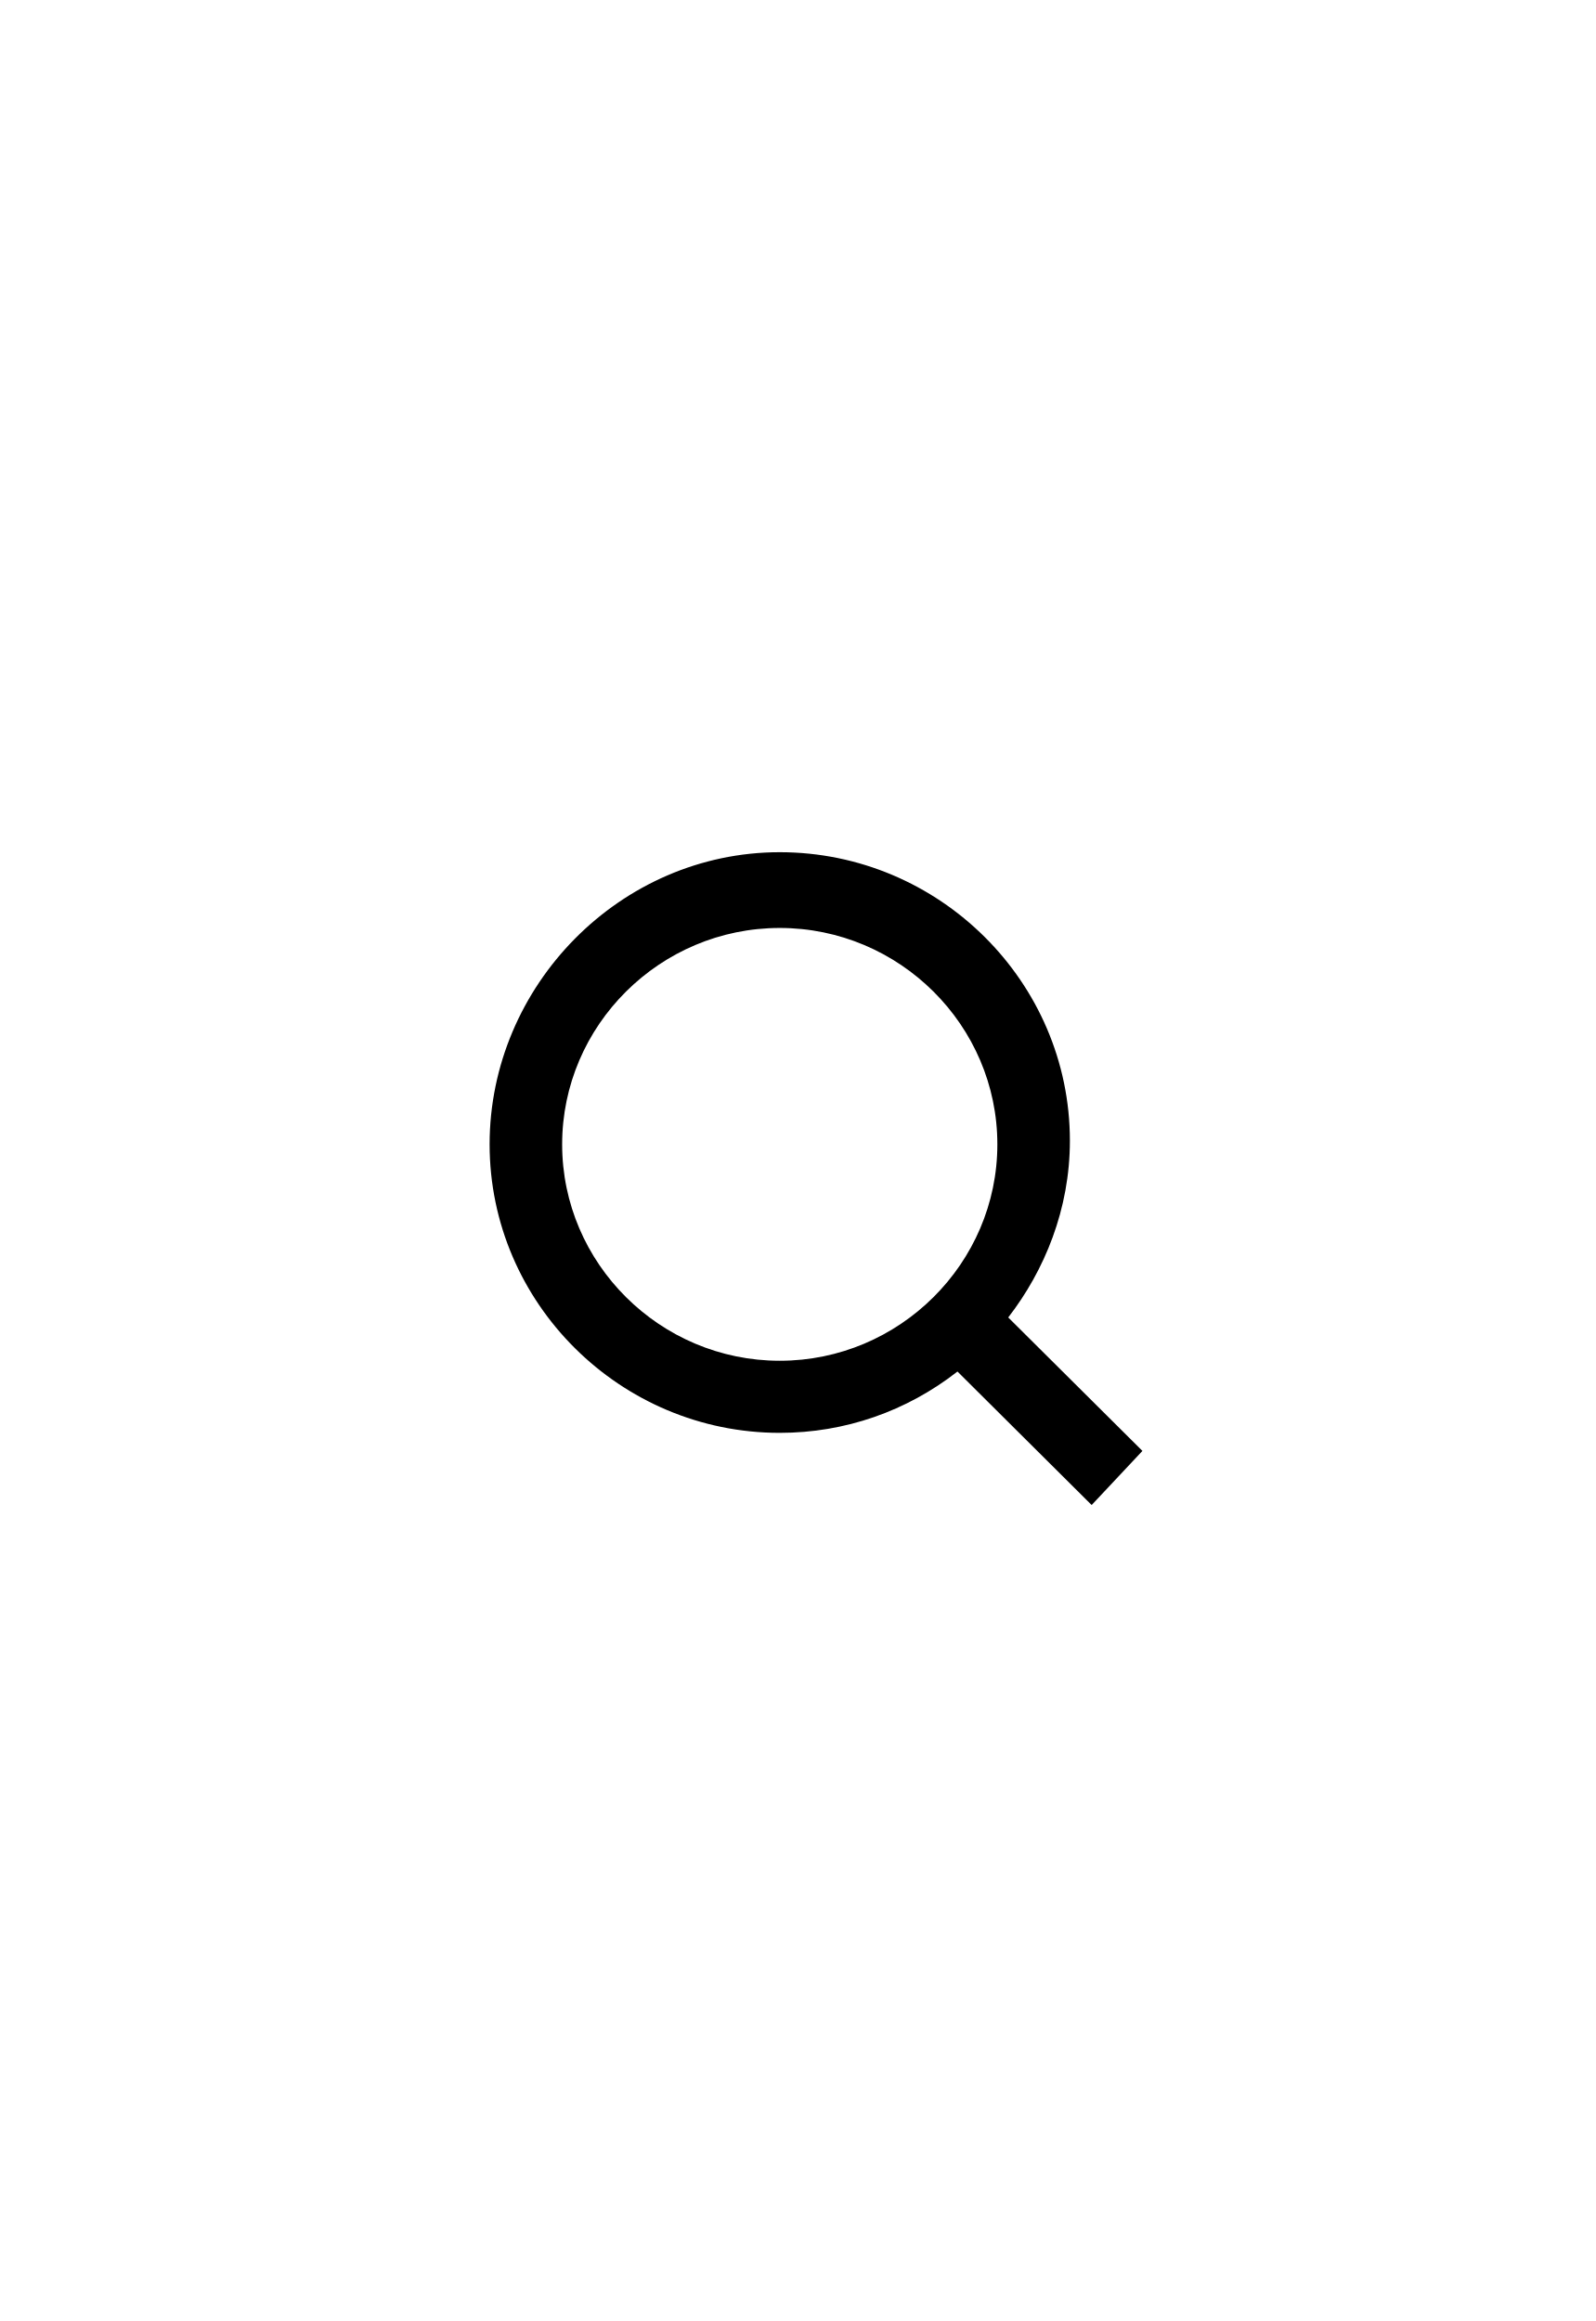
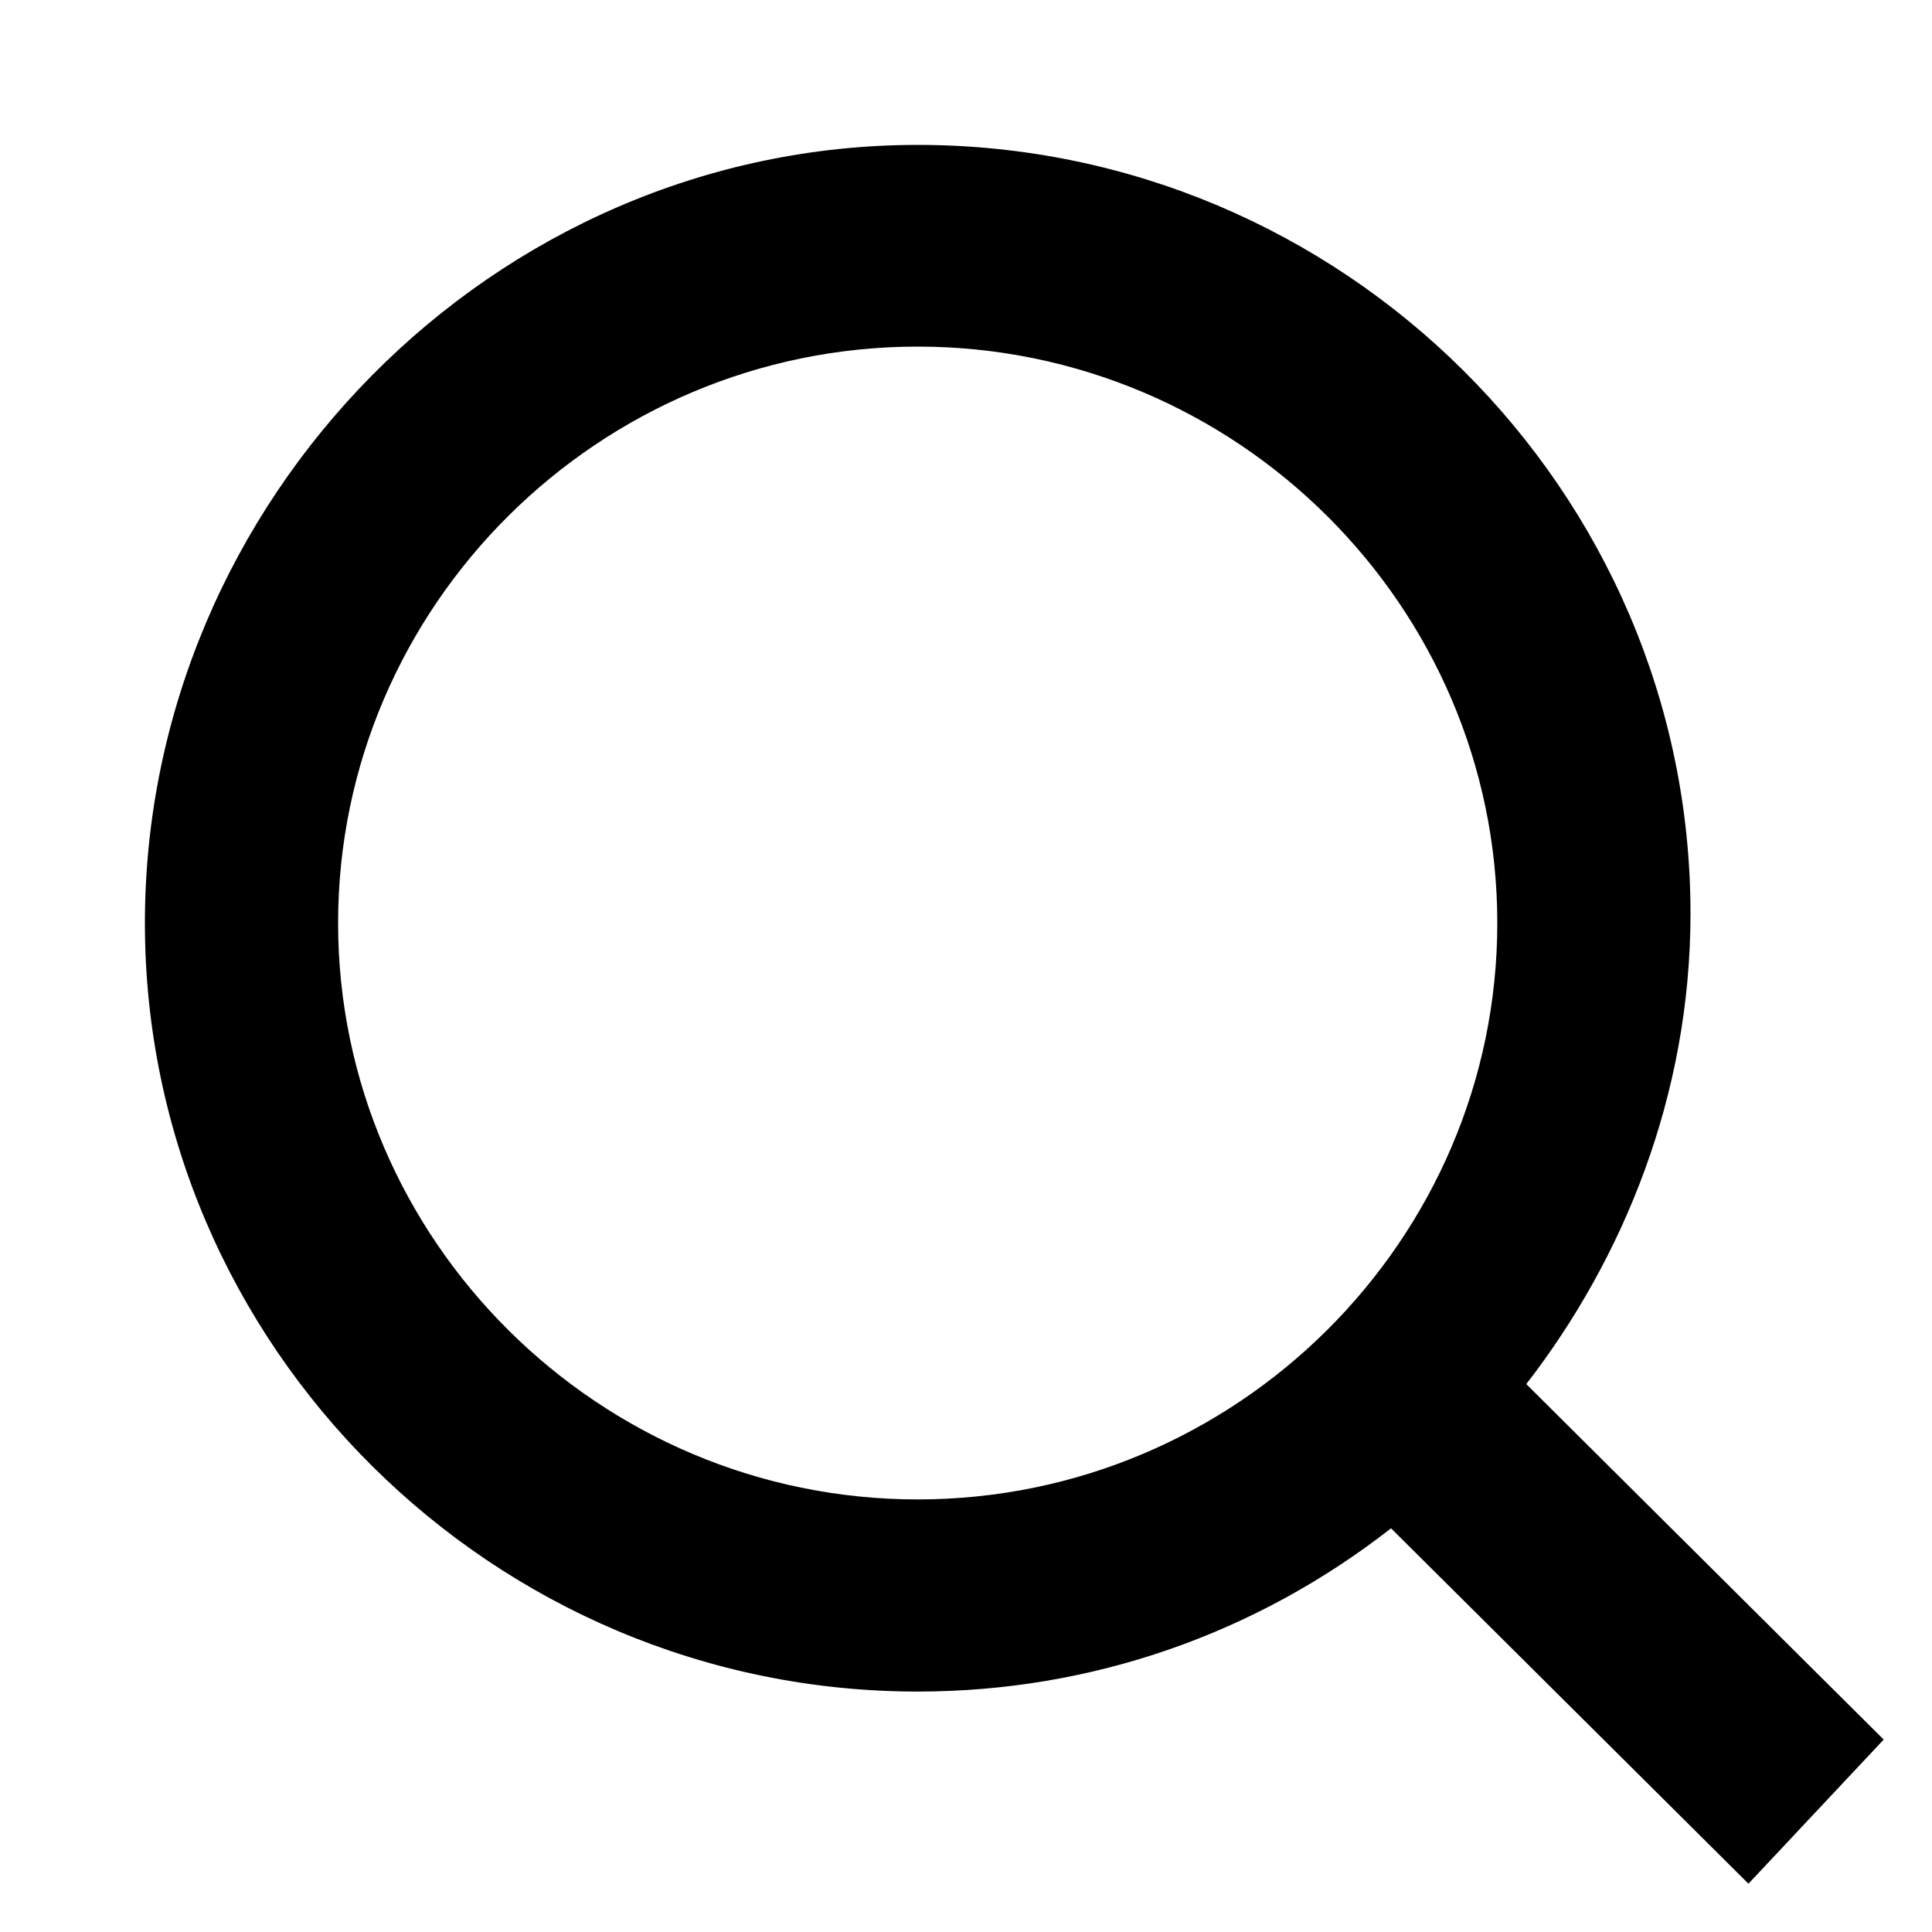
- <svg xmlns="http://www.w3.org/2000/svg" width="44" height="64" fill="none">
-   <path fill="#000" d="m31.5 40.008-3.7-3.68c1-1.293 1.7-2.983 1.7-4.873 0-4.376-3.6-7.956-8-7.956s-8 3.68-8 8.055c0 4.376 3.6 7.956 8 7.956 1.8 0 3.5-.597 4.9-1.691L30.1 41.5l1.4-1.492Zm-10-2.486c-3.3 0-6-2.685-6-5.967 0-3.282 2.7-5.967 6-5.967s6 2.685 6 5.967c0 3.282-2.7 5.967-6 5.967Z" />
+ <svg xmlns="http://www.w3.org/2000/svg" width="20" height="20" fill="none">
+   <path fill="#000" d="m19.5 18.008-3.7-3.68c1-1.292 1.7-2.983 1.7-4.872 0-4.376-3.6-7.956-8-7.956s-8 3.68-8 8.055c0 4.376 3.6 7.956 8 7.956 1.8 0 3.5-.597 4.9-1.69l3.7 3.679 1.4-1.492Zm-10-2.486c-3.3 0-6-2.685-6-5.967 0-3.282 2.7-5.967 6-5.967s6 2.685 6 5.967c0 3.282-2.7 5.967-6 5.967Z" />
</svg>
